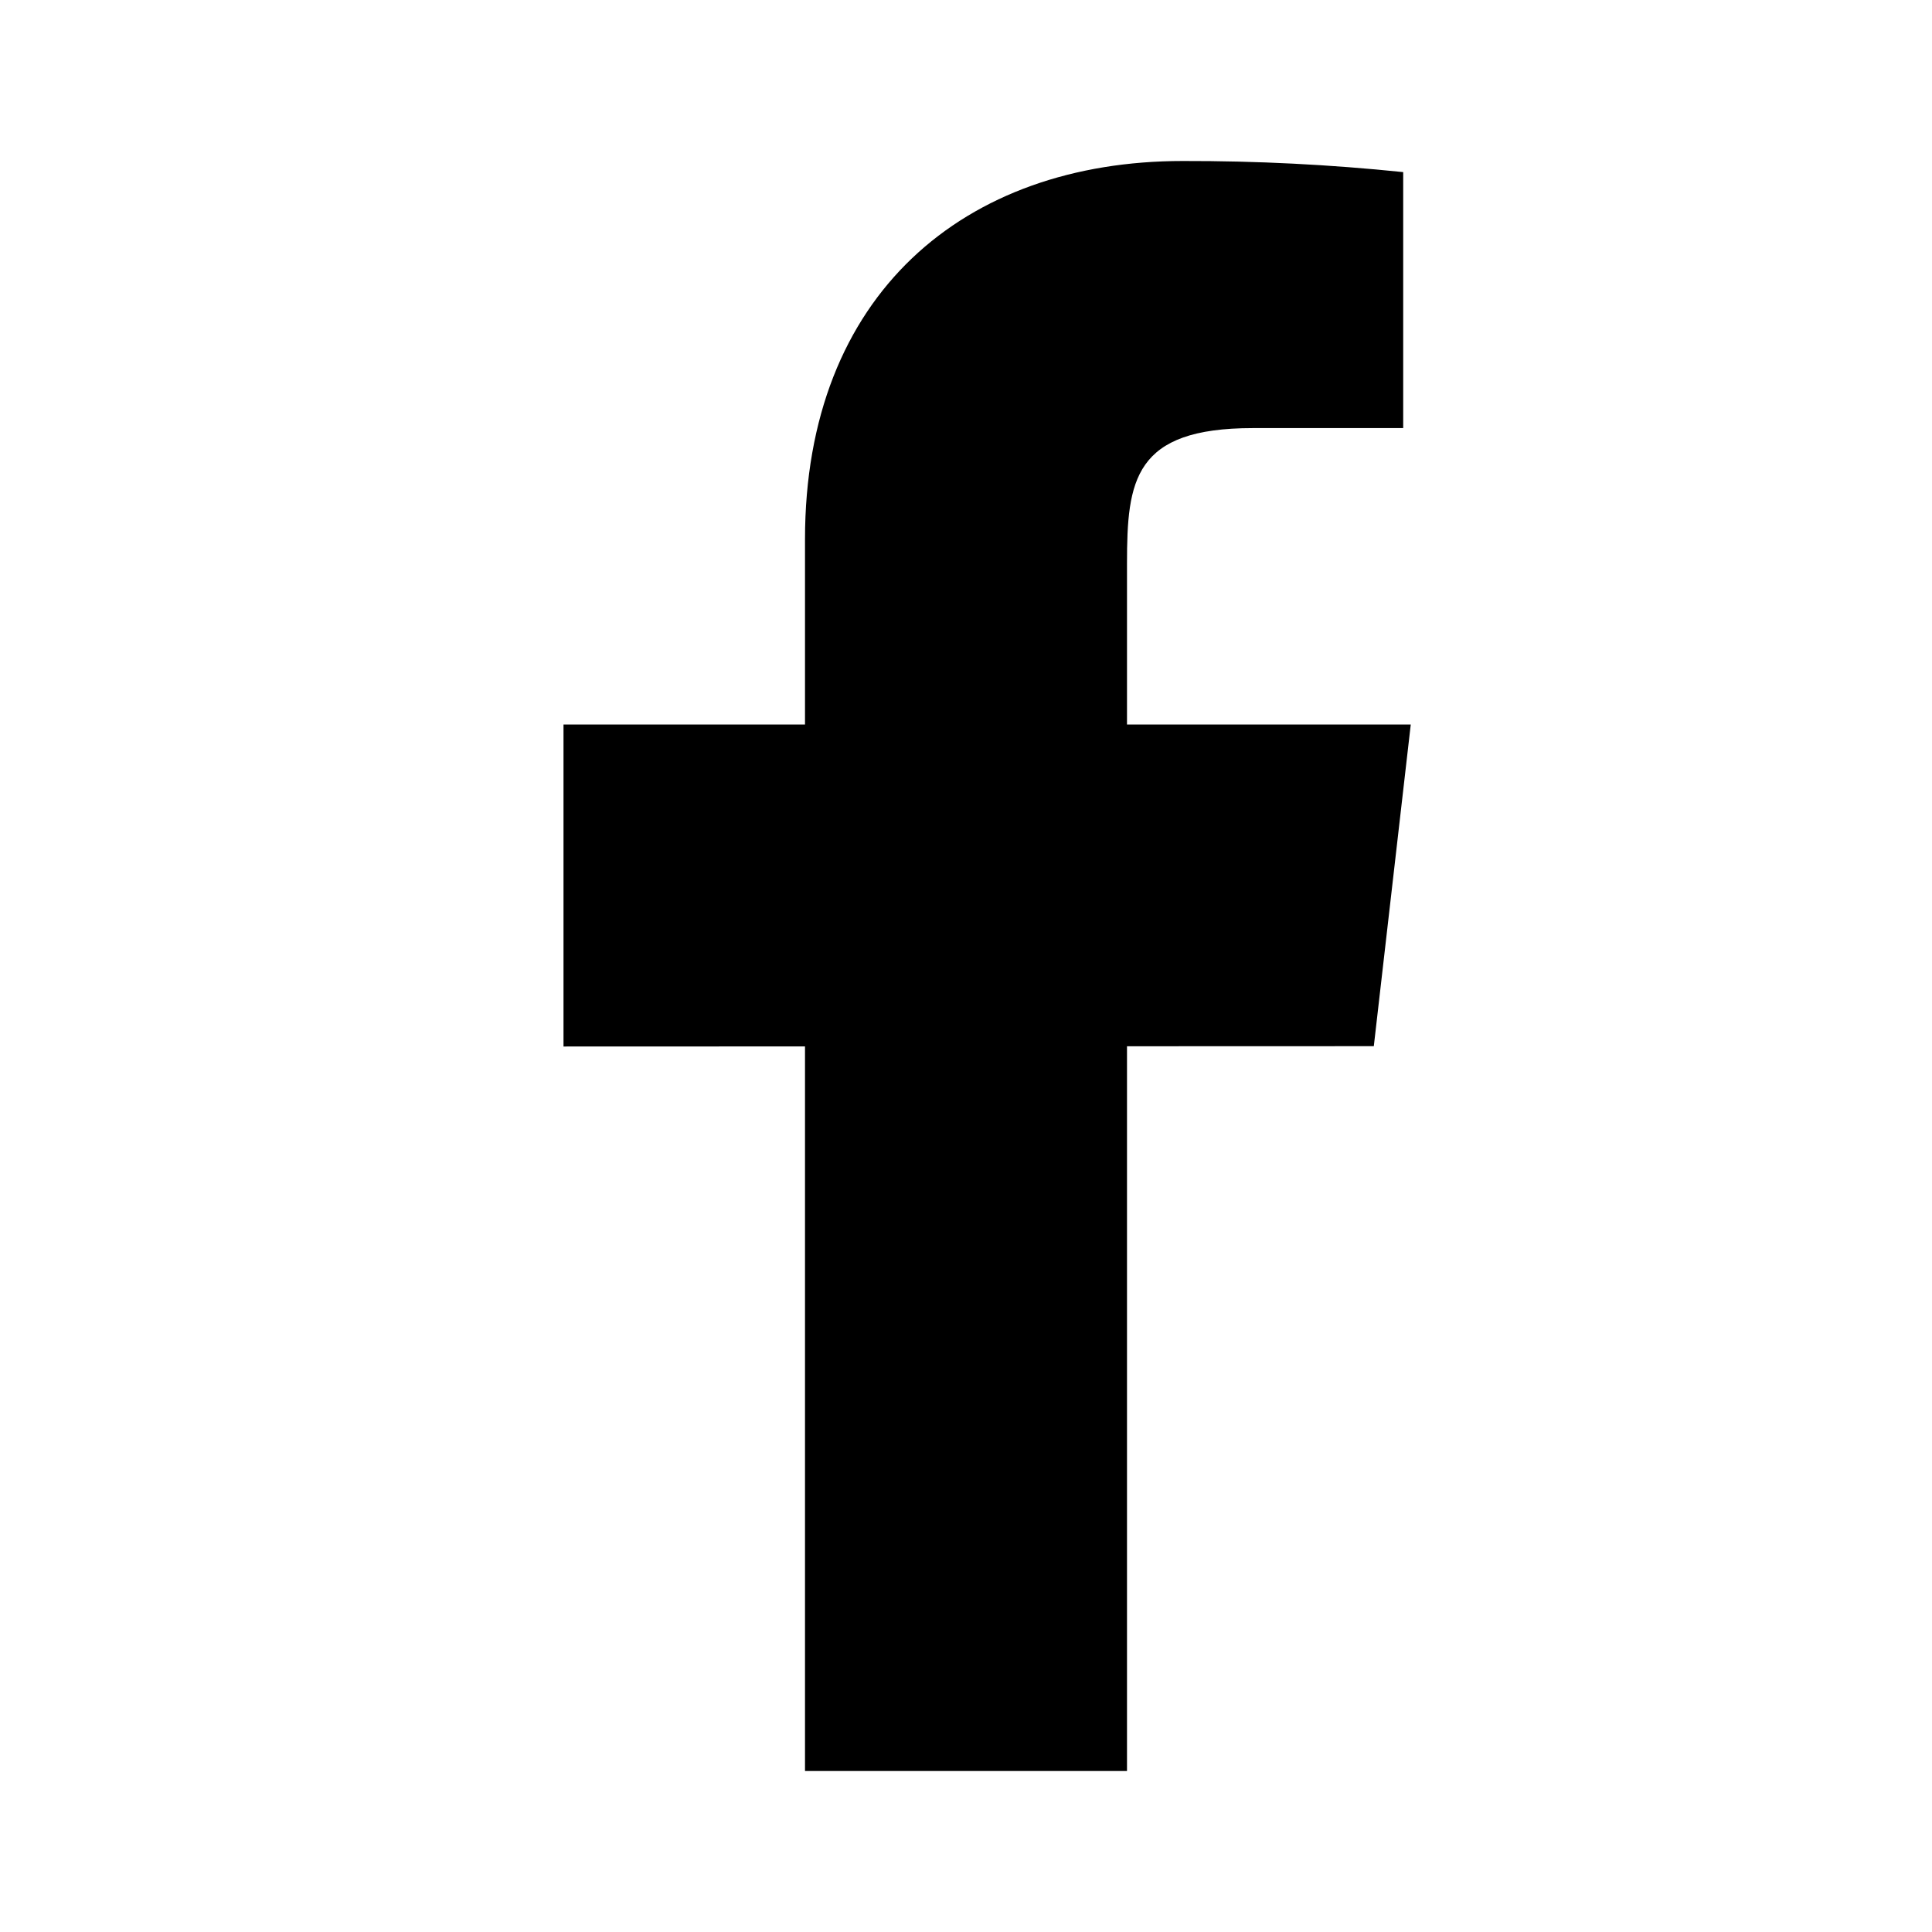
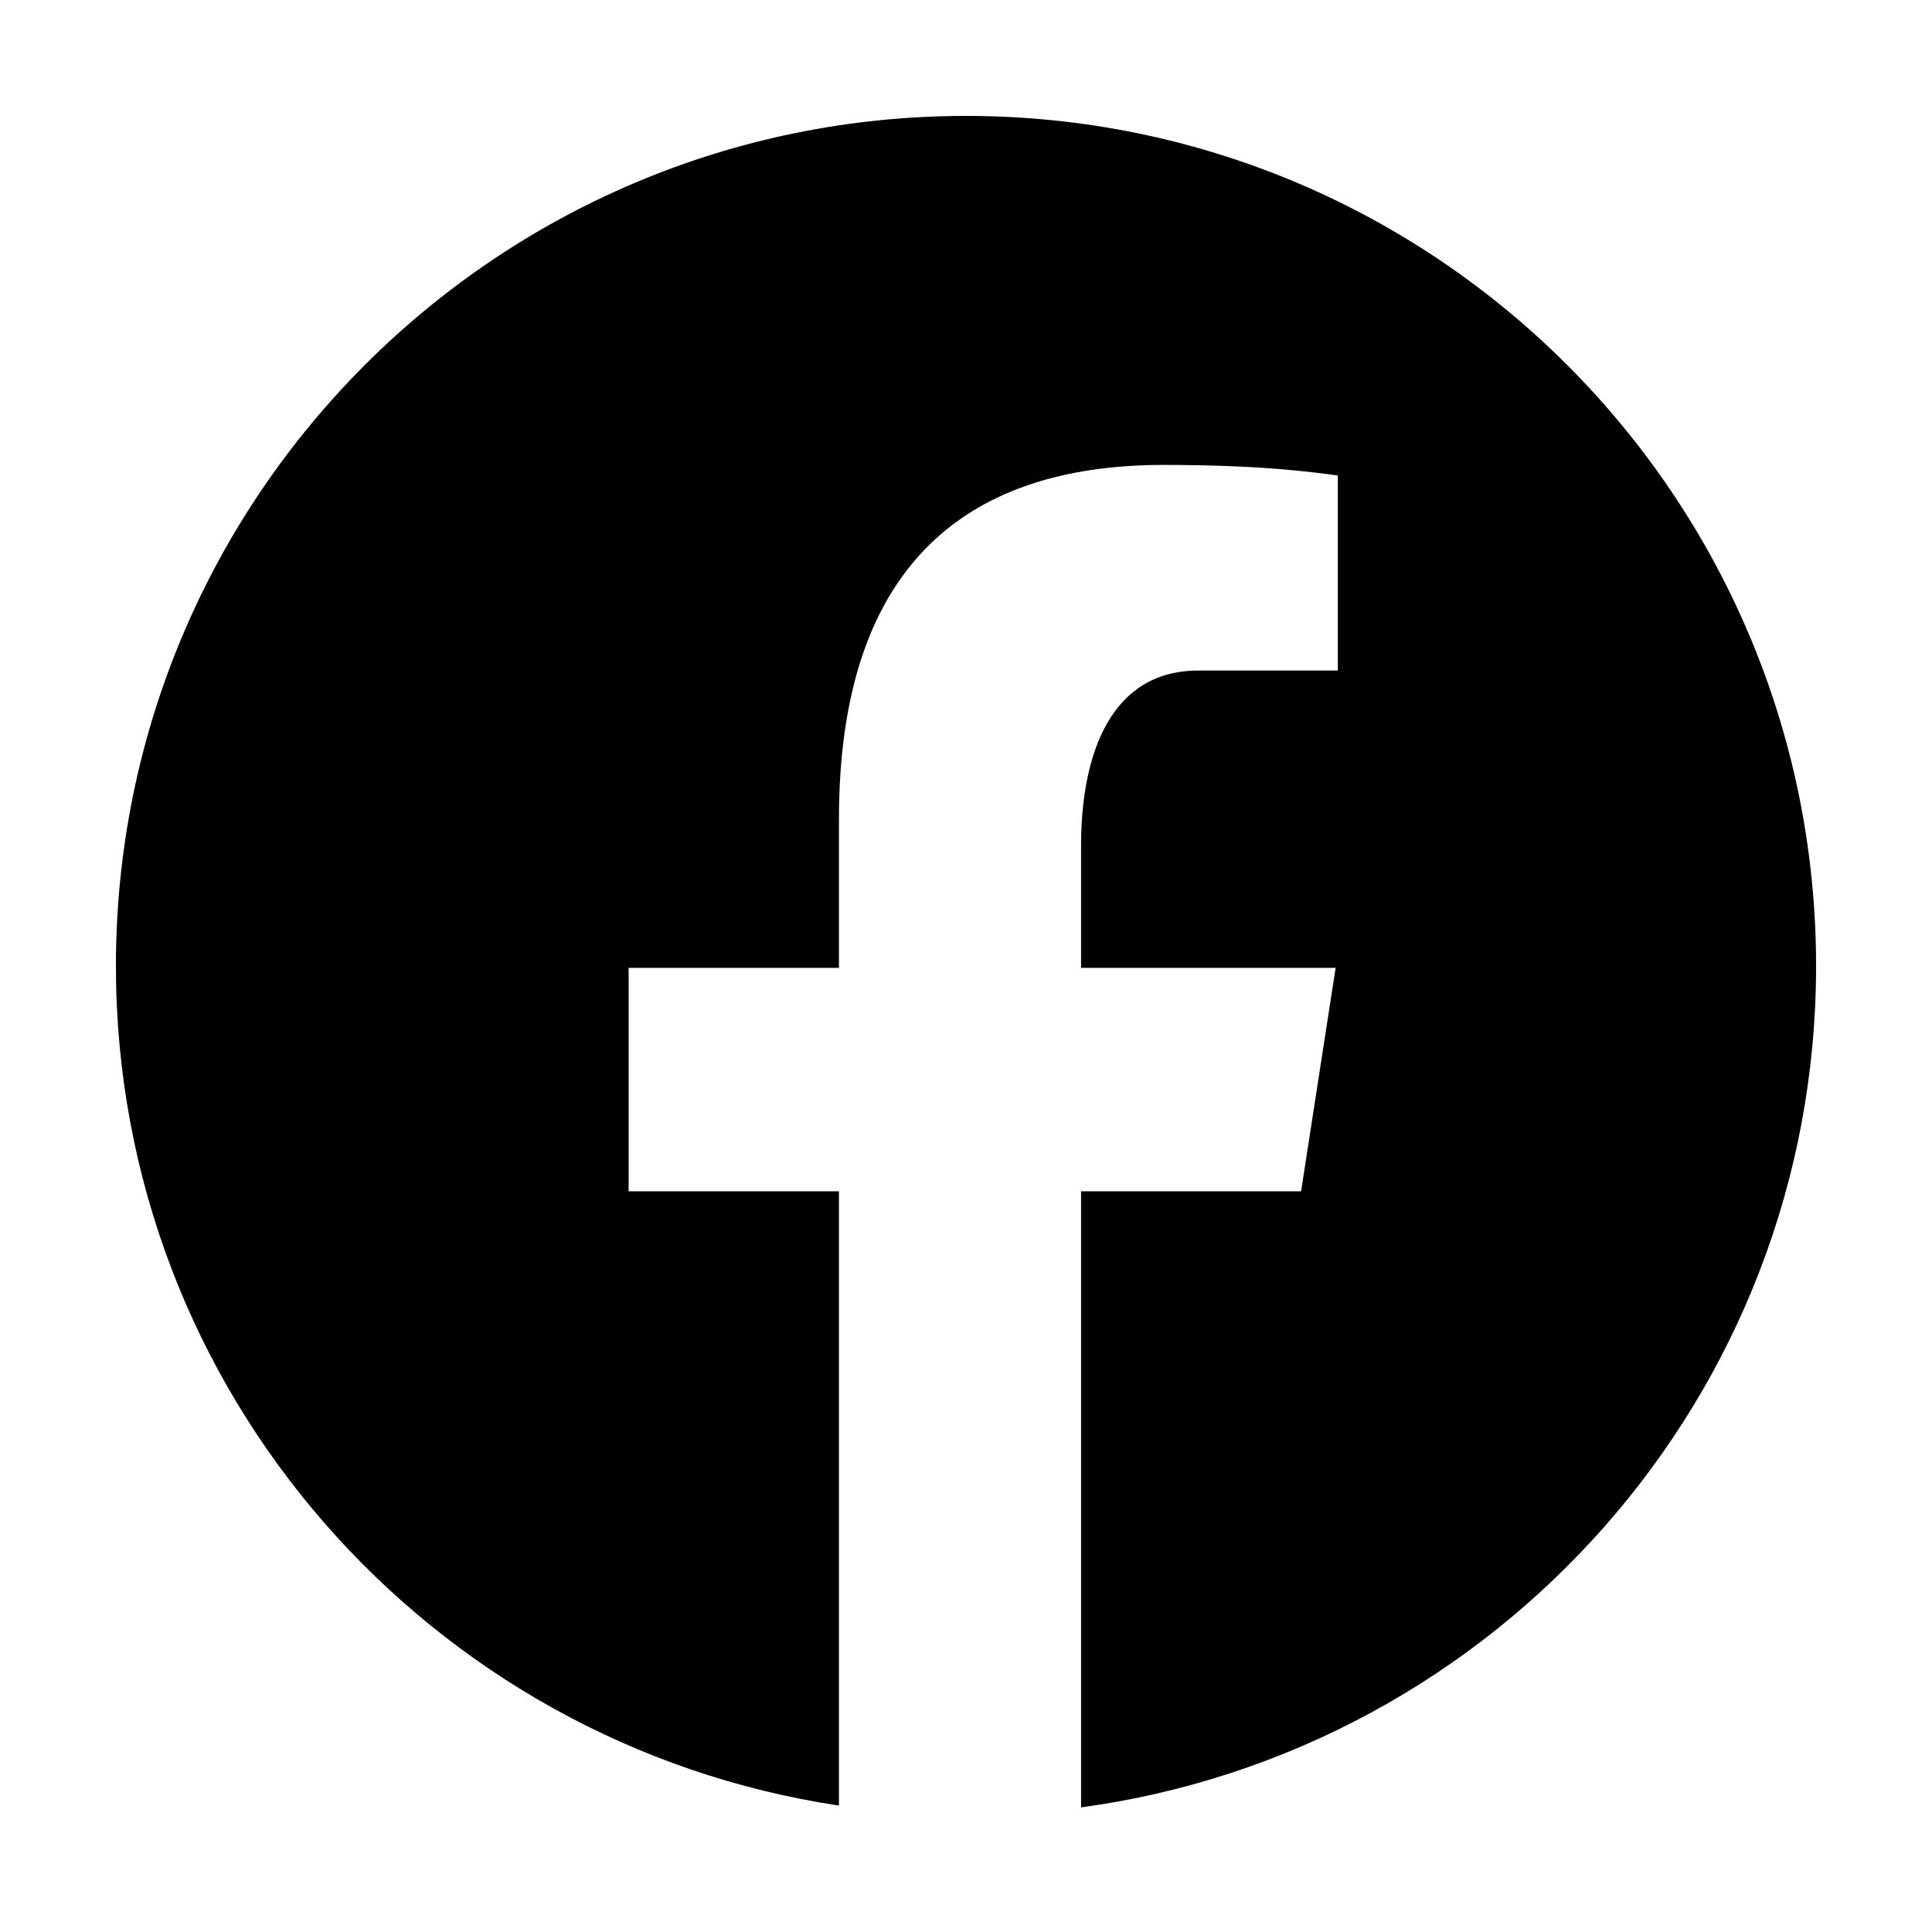
- <svg xmlns="http://www.w3.org/2000/svg" fill="#000000" viewBox="0 0 24 24" width="24px" height="24px">
-   <path d="M17.525,9H14V7c0-1.032,0.084-1.682,1.563-1.682h1.868v-3.18C16.522,2.044,15.608,1.998,14.693,2C11.98,2,10,3.657,10,6.699V9H7v4l3-0.001V22h4v-9.003l3.066-0.001L17.525,9z" />
+ <svg xmlns="http://www.w3.org/2000/svg" fill="#000000" viewBox="0 0 50 50">
+   <path d="M25,3C12.85,3,3,12.85,3,25c0,11.03,8.125,20.137,18.712,21.728V30.831h-5.443v-5.783h5.443v-3.848c0-6.371,3.104-9.168,8.399-9.168c2.536,0,3.877,0.188,4.512,0.274v5.048h-3.612c-2.248,0-3.033,2.131-3.033,4.533v3.161h6.588l-0.894,5.783h-5.694v15.944C38.716,45.318,47,36.137,47,25C47,12.85,37.15,3,25,3z" />
</svg>
